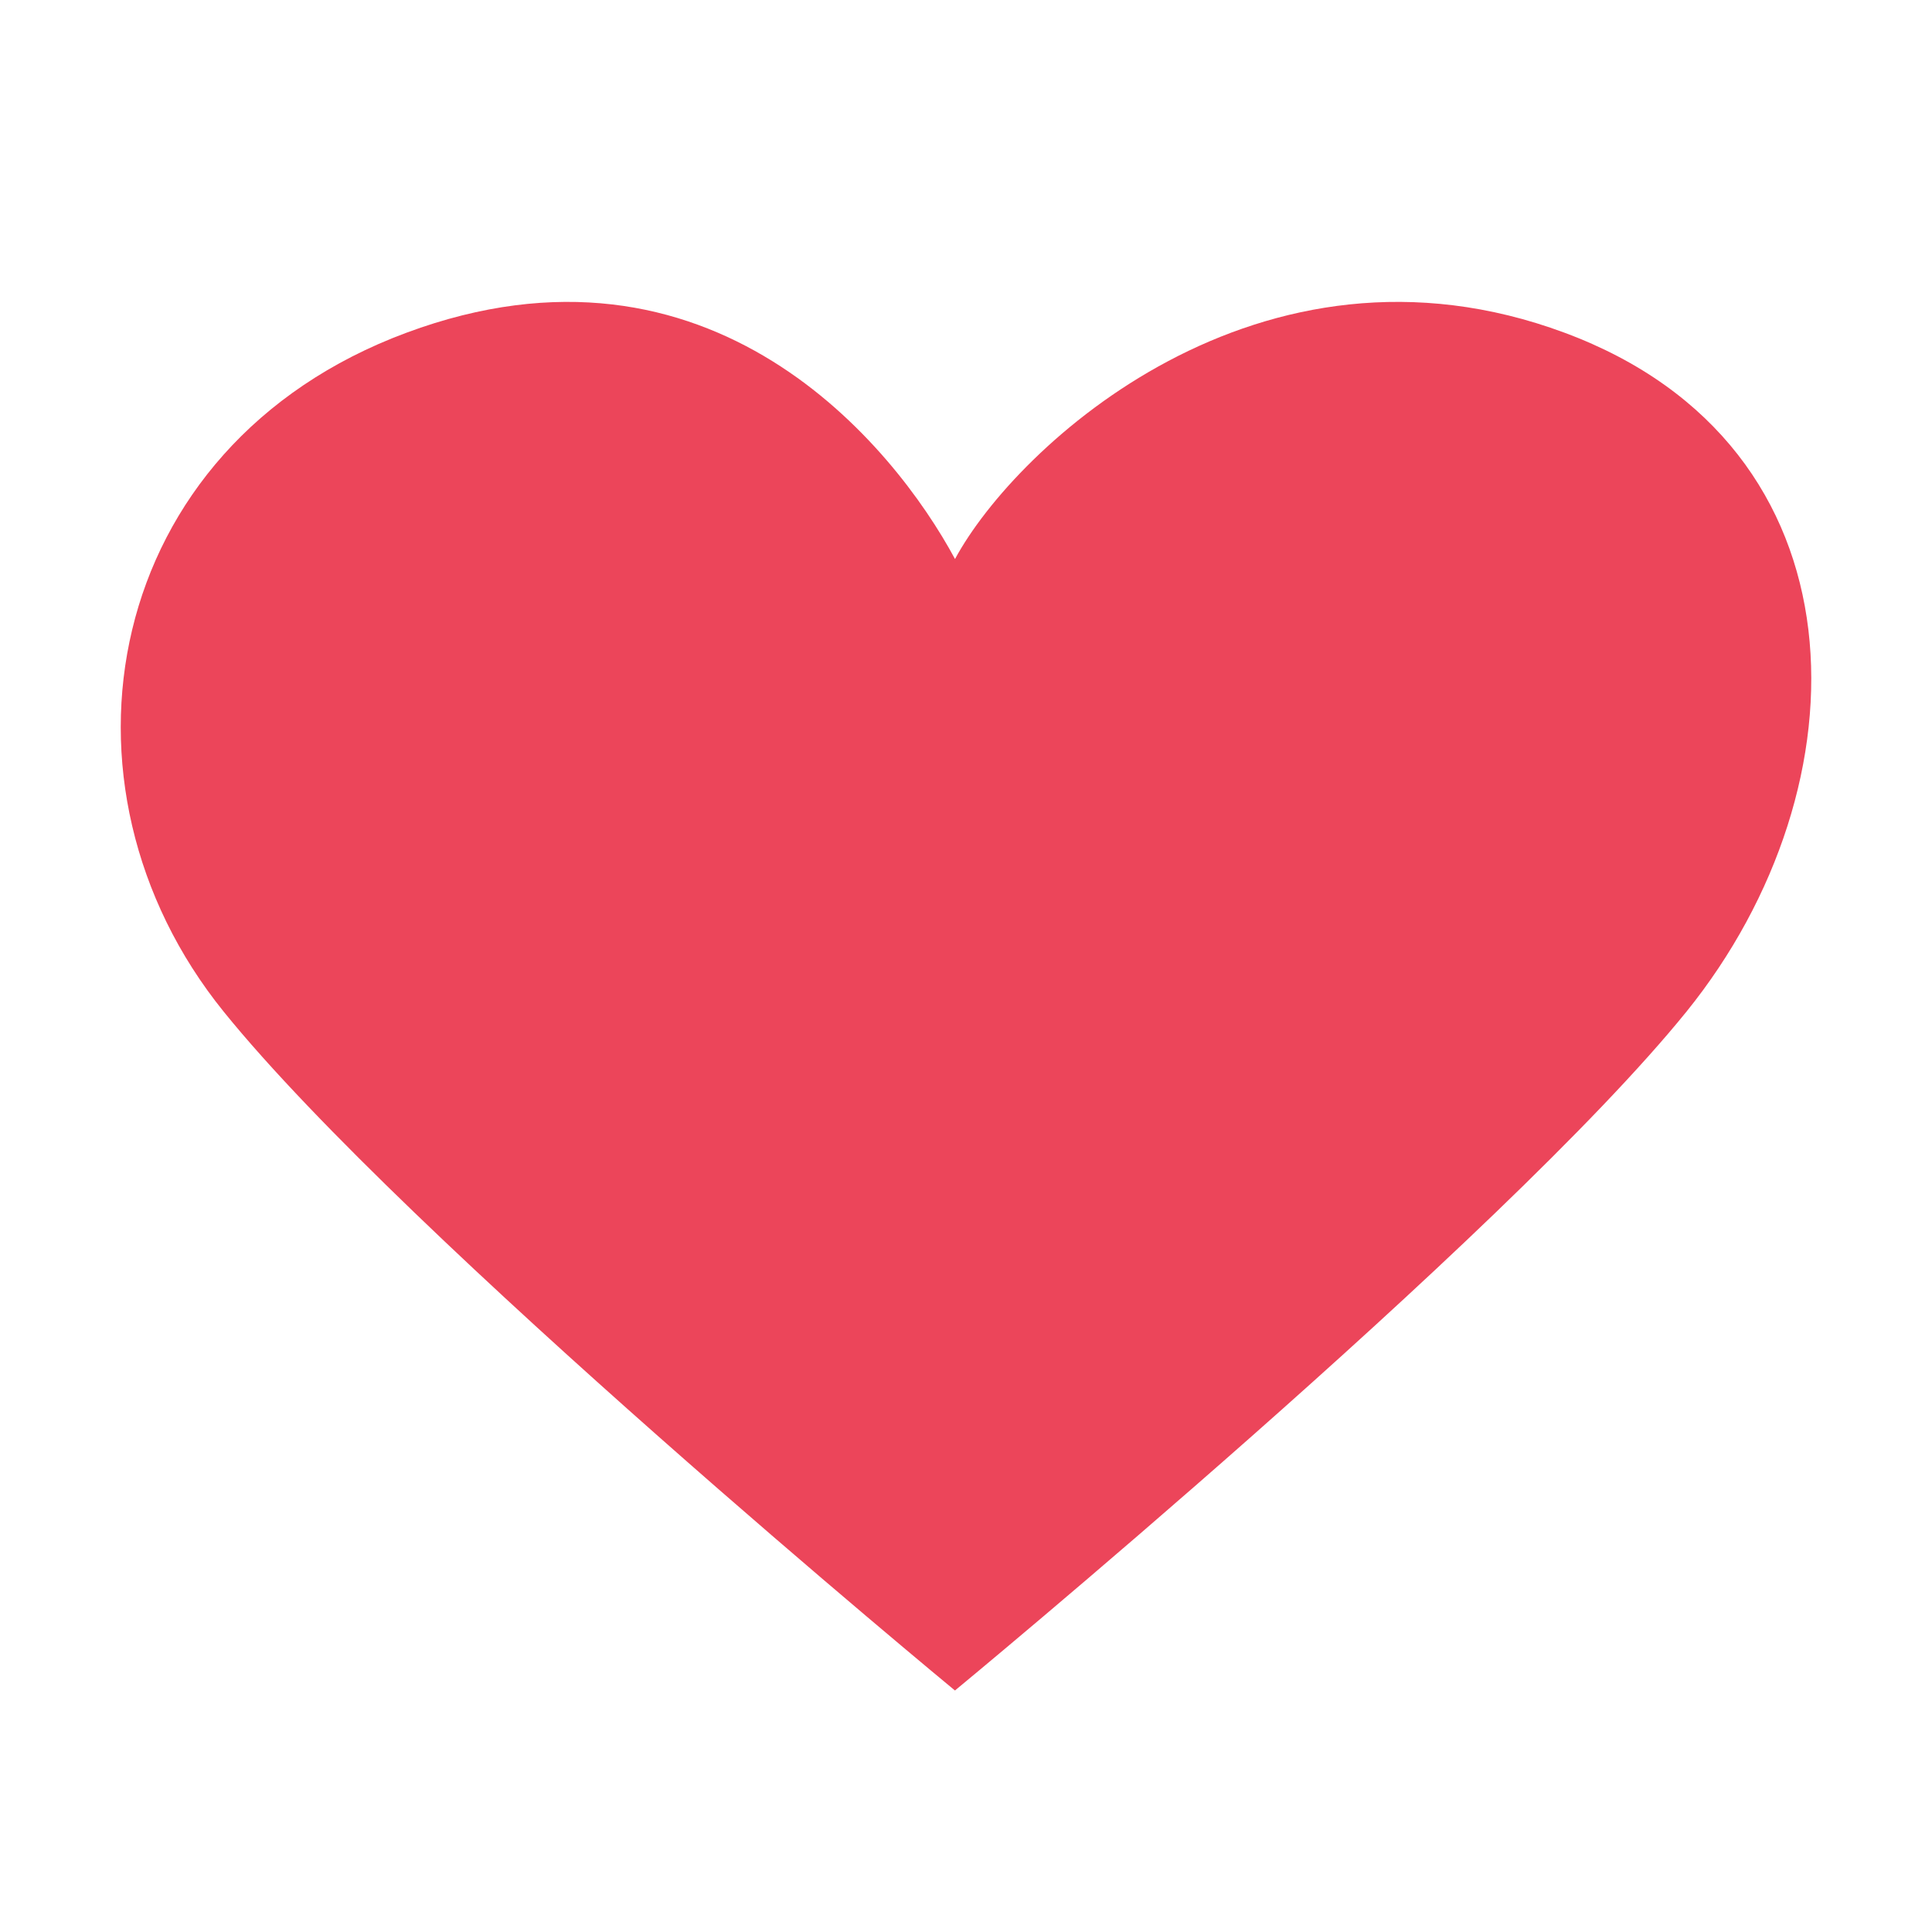
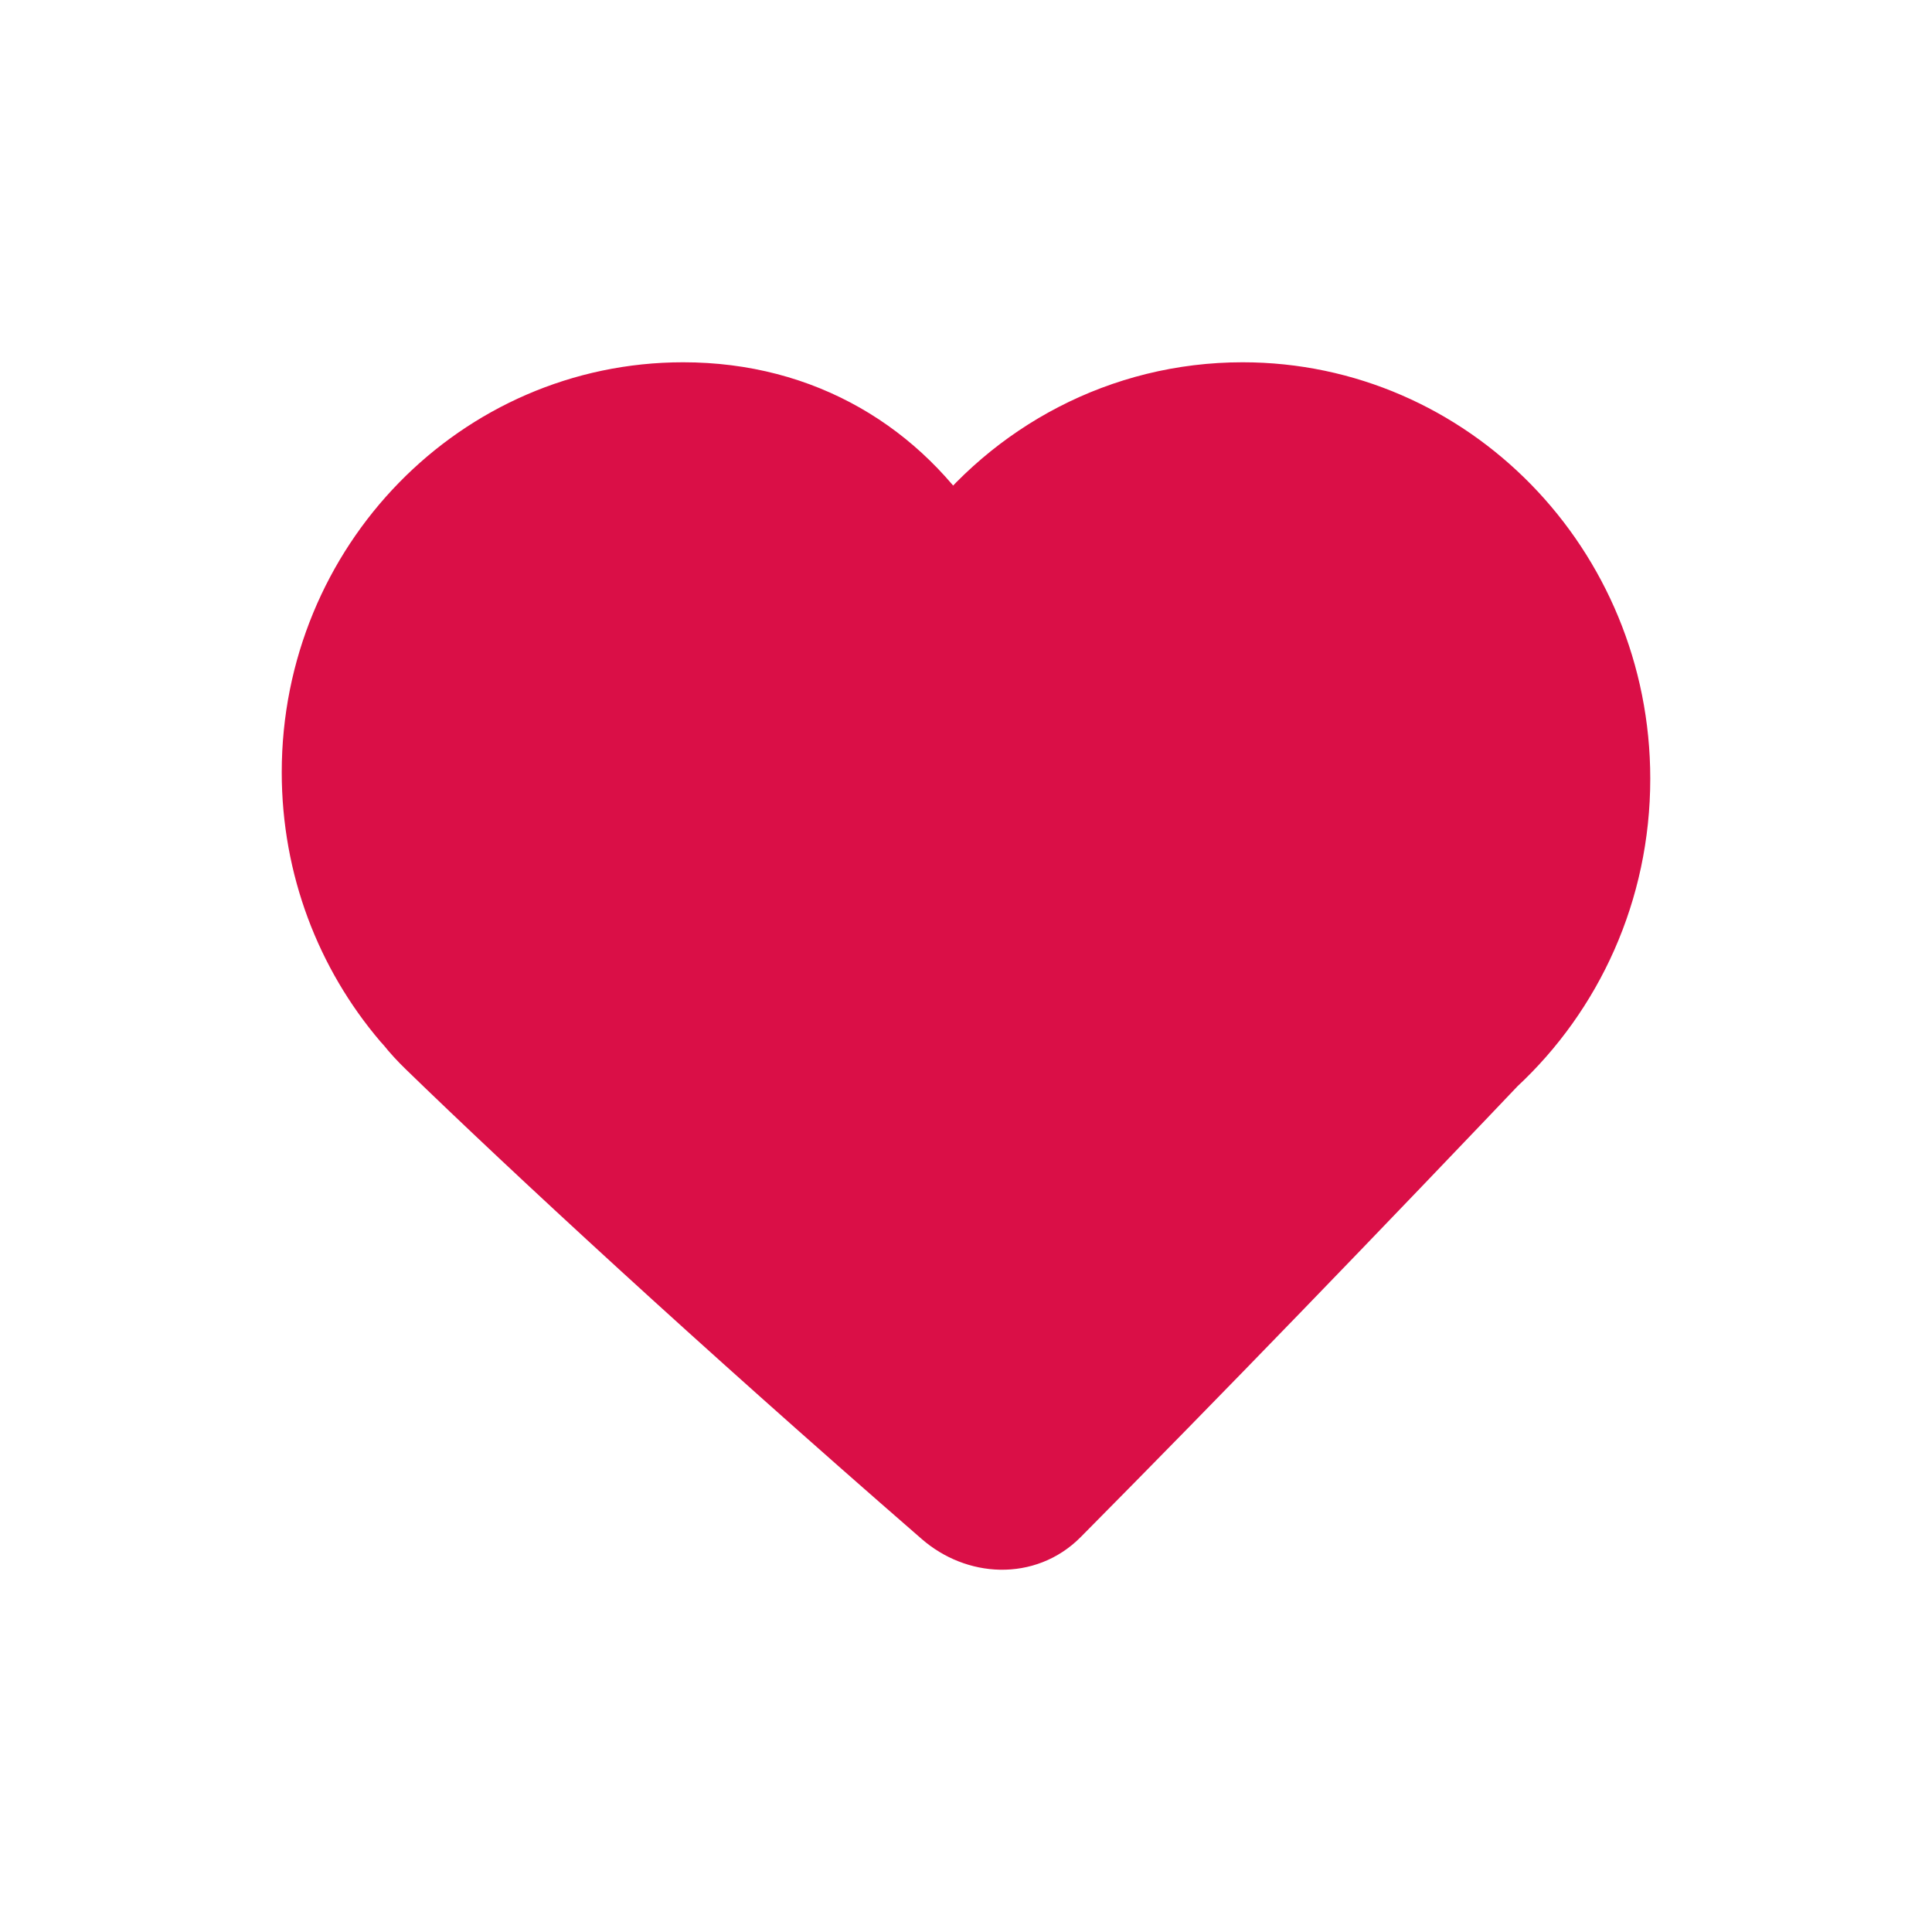
<svg xmlns="http://www.w3.org/2000/svg" width="32" height="32" viewBox="0 0 32 32">
  <g fill="none" fill-rule="evenodd">
    <g>
      <g>
        <g>
          <g>
            <g>
              <g>
                <g>
-                   <path d="M0 0H32V32H0z" transform="translate(-558 -1444) translate(0 156) translate(510 656) translate(48 628) translate(0 4)" />
-                   <path fill="#EC455A" d="M3.704 16.755c-3.029-3.748-2.02-9.37 3.028-11.244 5.048-1.874 8.077 1.874 9.086 3.748 1.01-1.874 5.048-5.622 10.096-3.748 5.048 1.874 5.048 7.496 2.02 11.244C24.903 20.504 15.817 28 15.817 28S6.732 20.504 3.704 16.755z" transform="translate(-558 -1444) translate(0 156) translate(510 656) translate(48 628) translate(0 4)" />
+                   <path d="M0 0H32V32H0z" transform="translate(-1297 -1704) translate(1273 869) translate(0 675) translate(24 151) translate(0 9)" />
+                   <path fill="#DA0F47" stroke="#DA0F47" stroke-width="1.333" d="M20.581 6.667c3.361 0 6.086 2.79 6.086 6.231 0 1.83-.77 3.475-1.996 4.615l.504-.53c-2.882 3.033-5.465 5.703-7.75 8.008-.473.477-1.216.436-1.721-.003-3.727-3.24-6.785-6.073-8.516-7.753-.124-.12-.232-.238-.324-.354l-.063-.07c-.914-1.076-1.468-2.481-1.468-4.02 0-3.382 2.678-6.124 5.982-6.124 1.956 0 3.499.961 4.432 2.448 1.11-1.489 2.863-2.448 4.834-2.448z" transform="translate(-1297 -1704) translate(1273 869) translate(0 675) translate(24 151) translate(0 9)" />
                </g>
              </g>
            </g>
          </g>
        </g>
      </g>
    </g>
  </g>
</svg>
